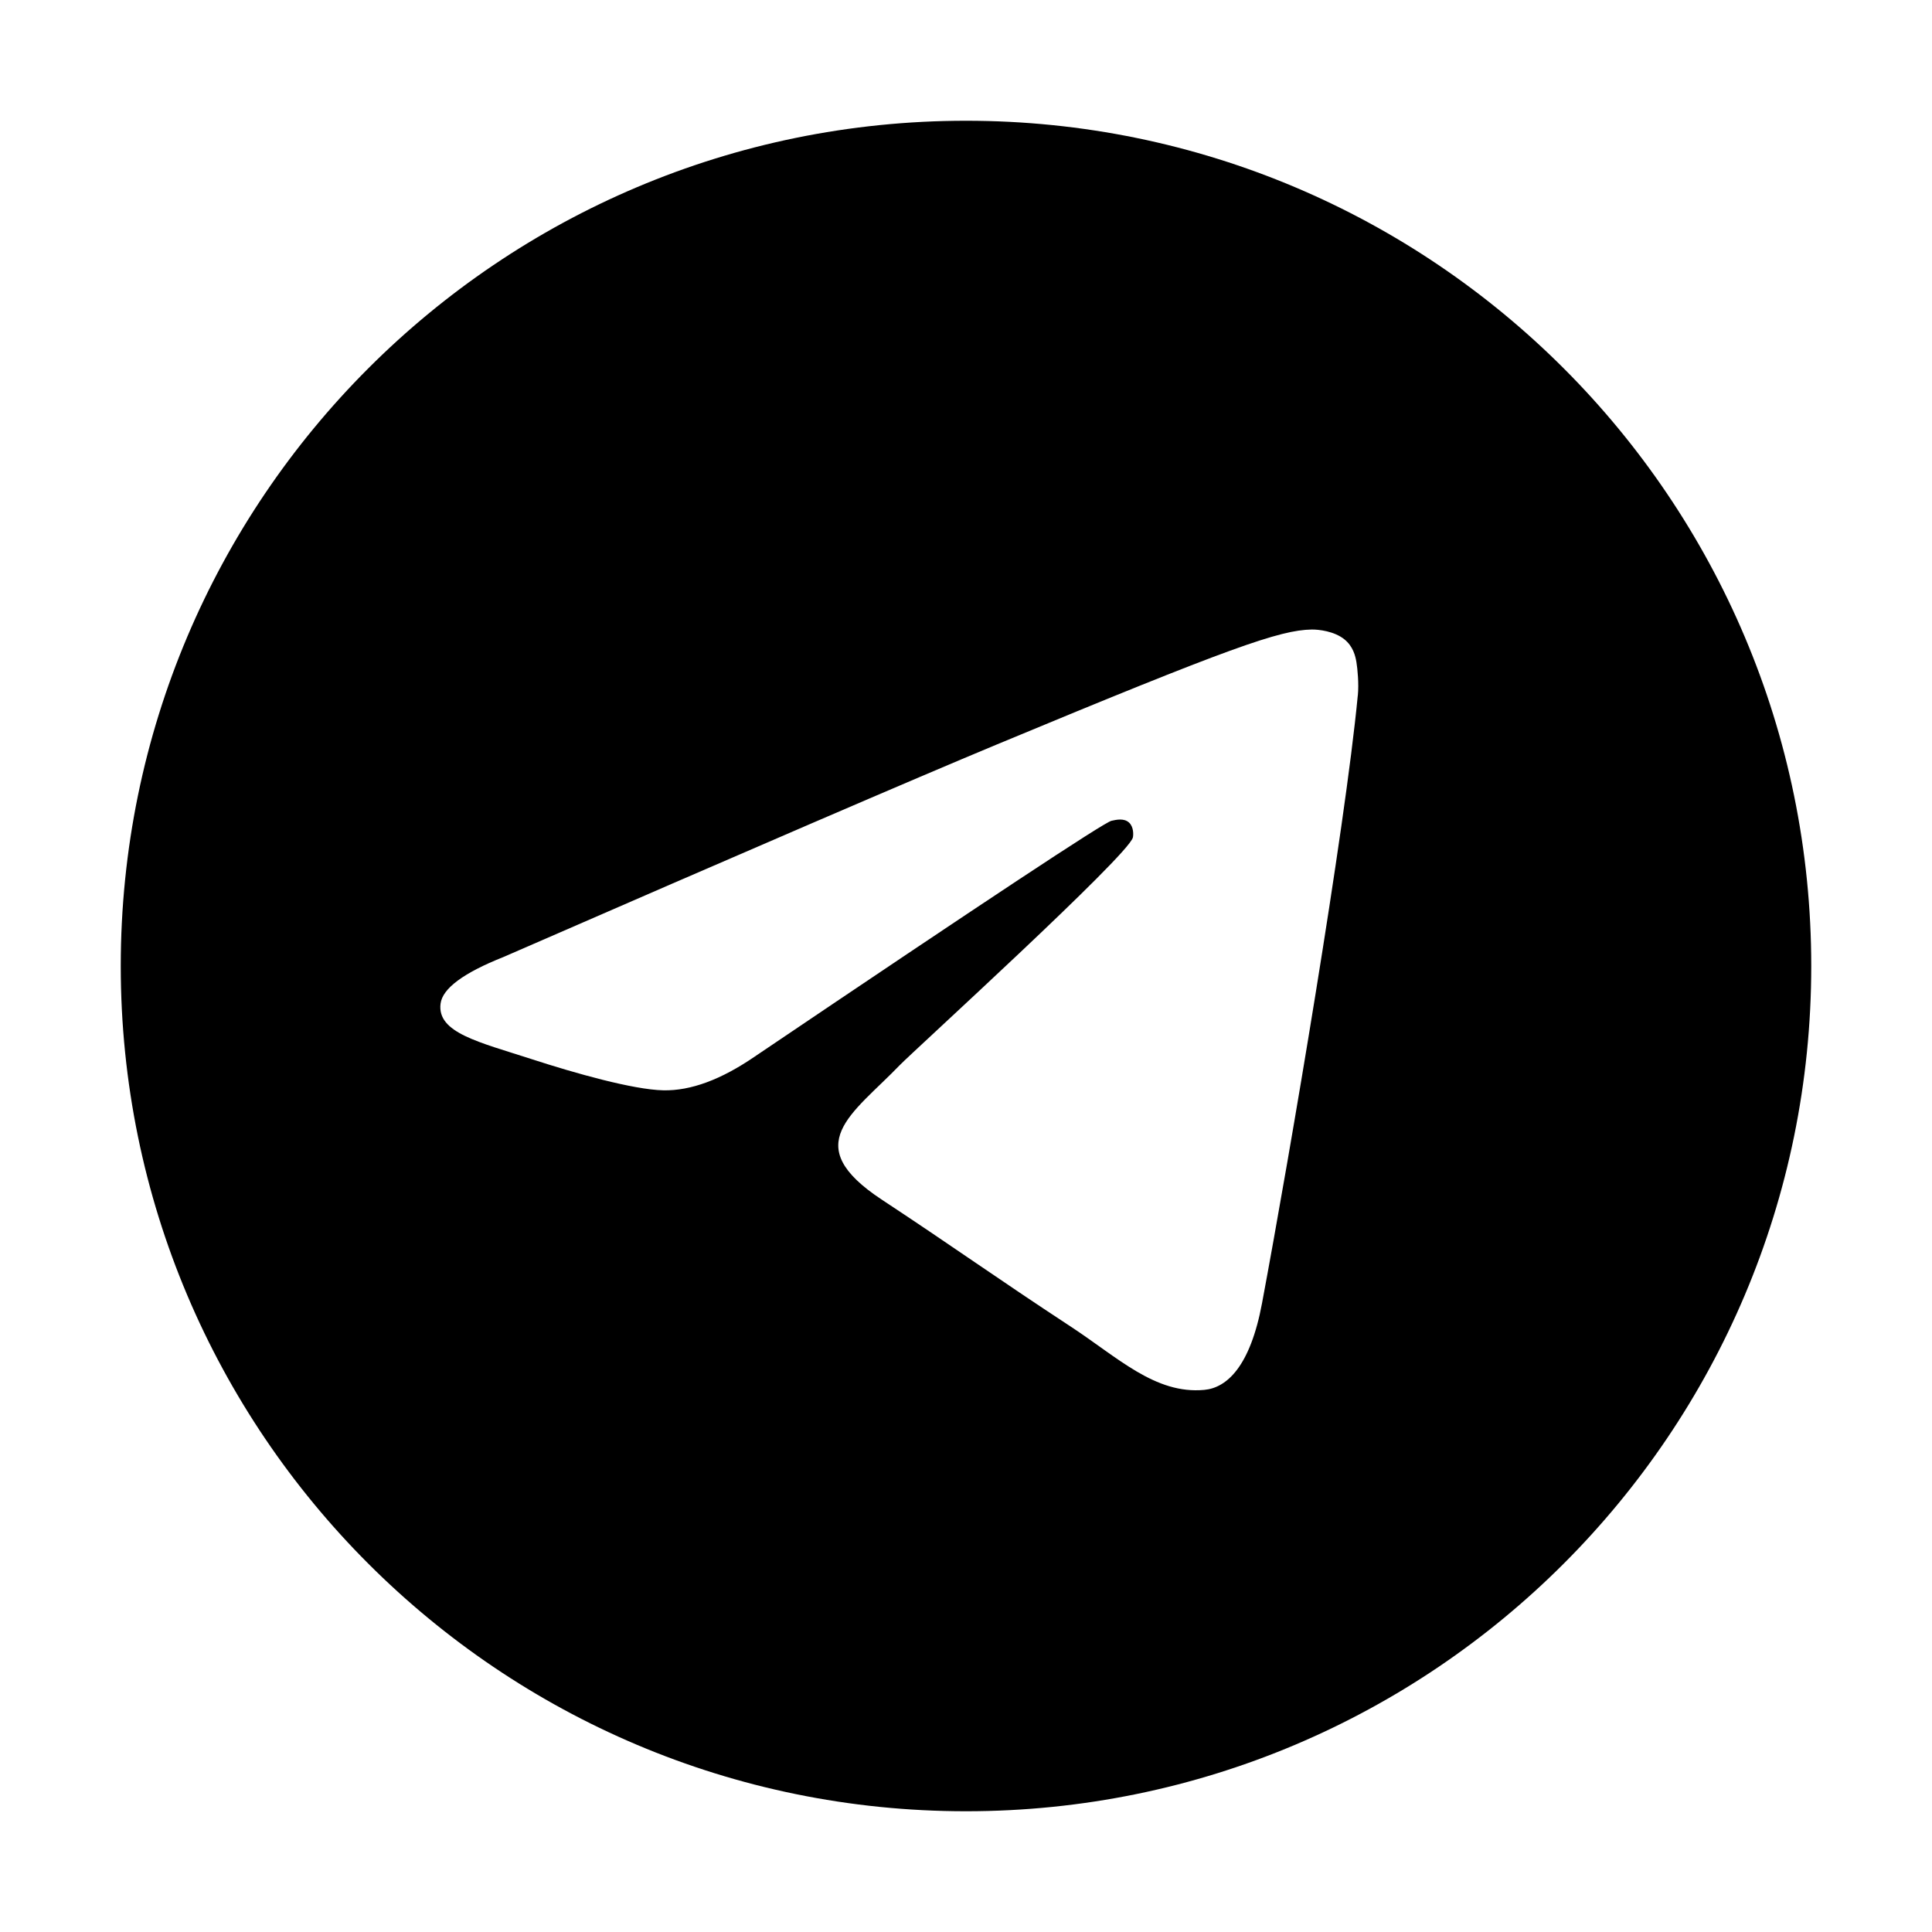
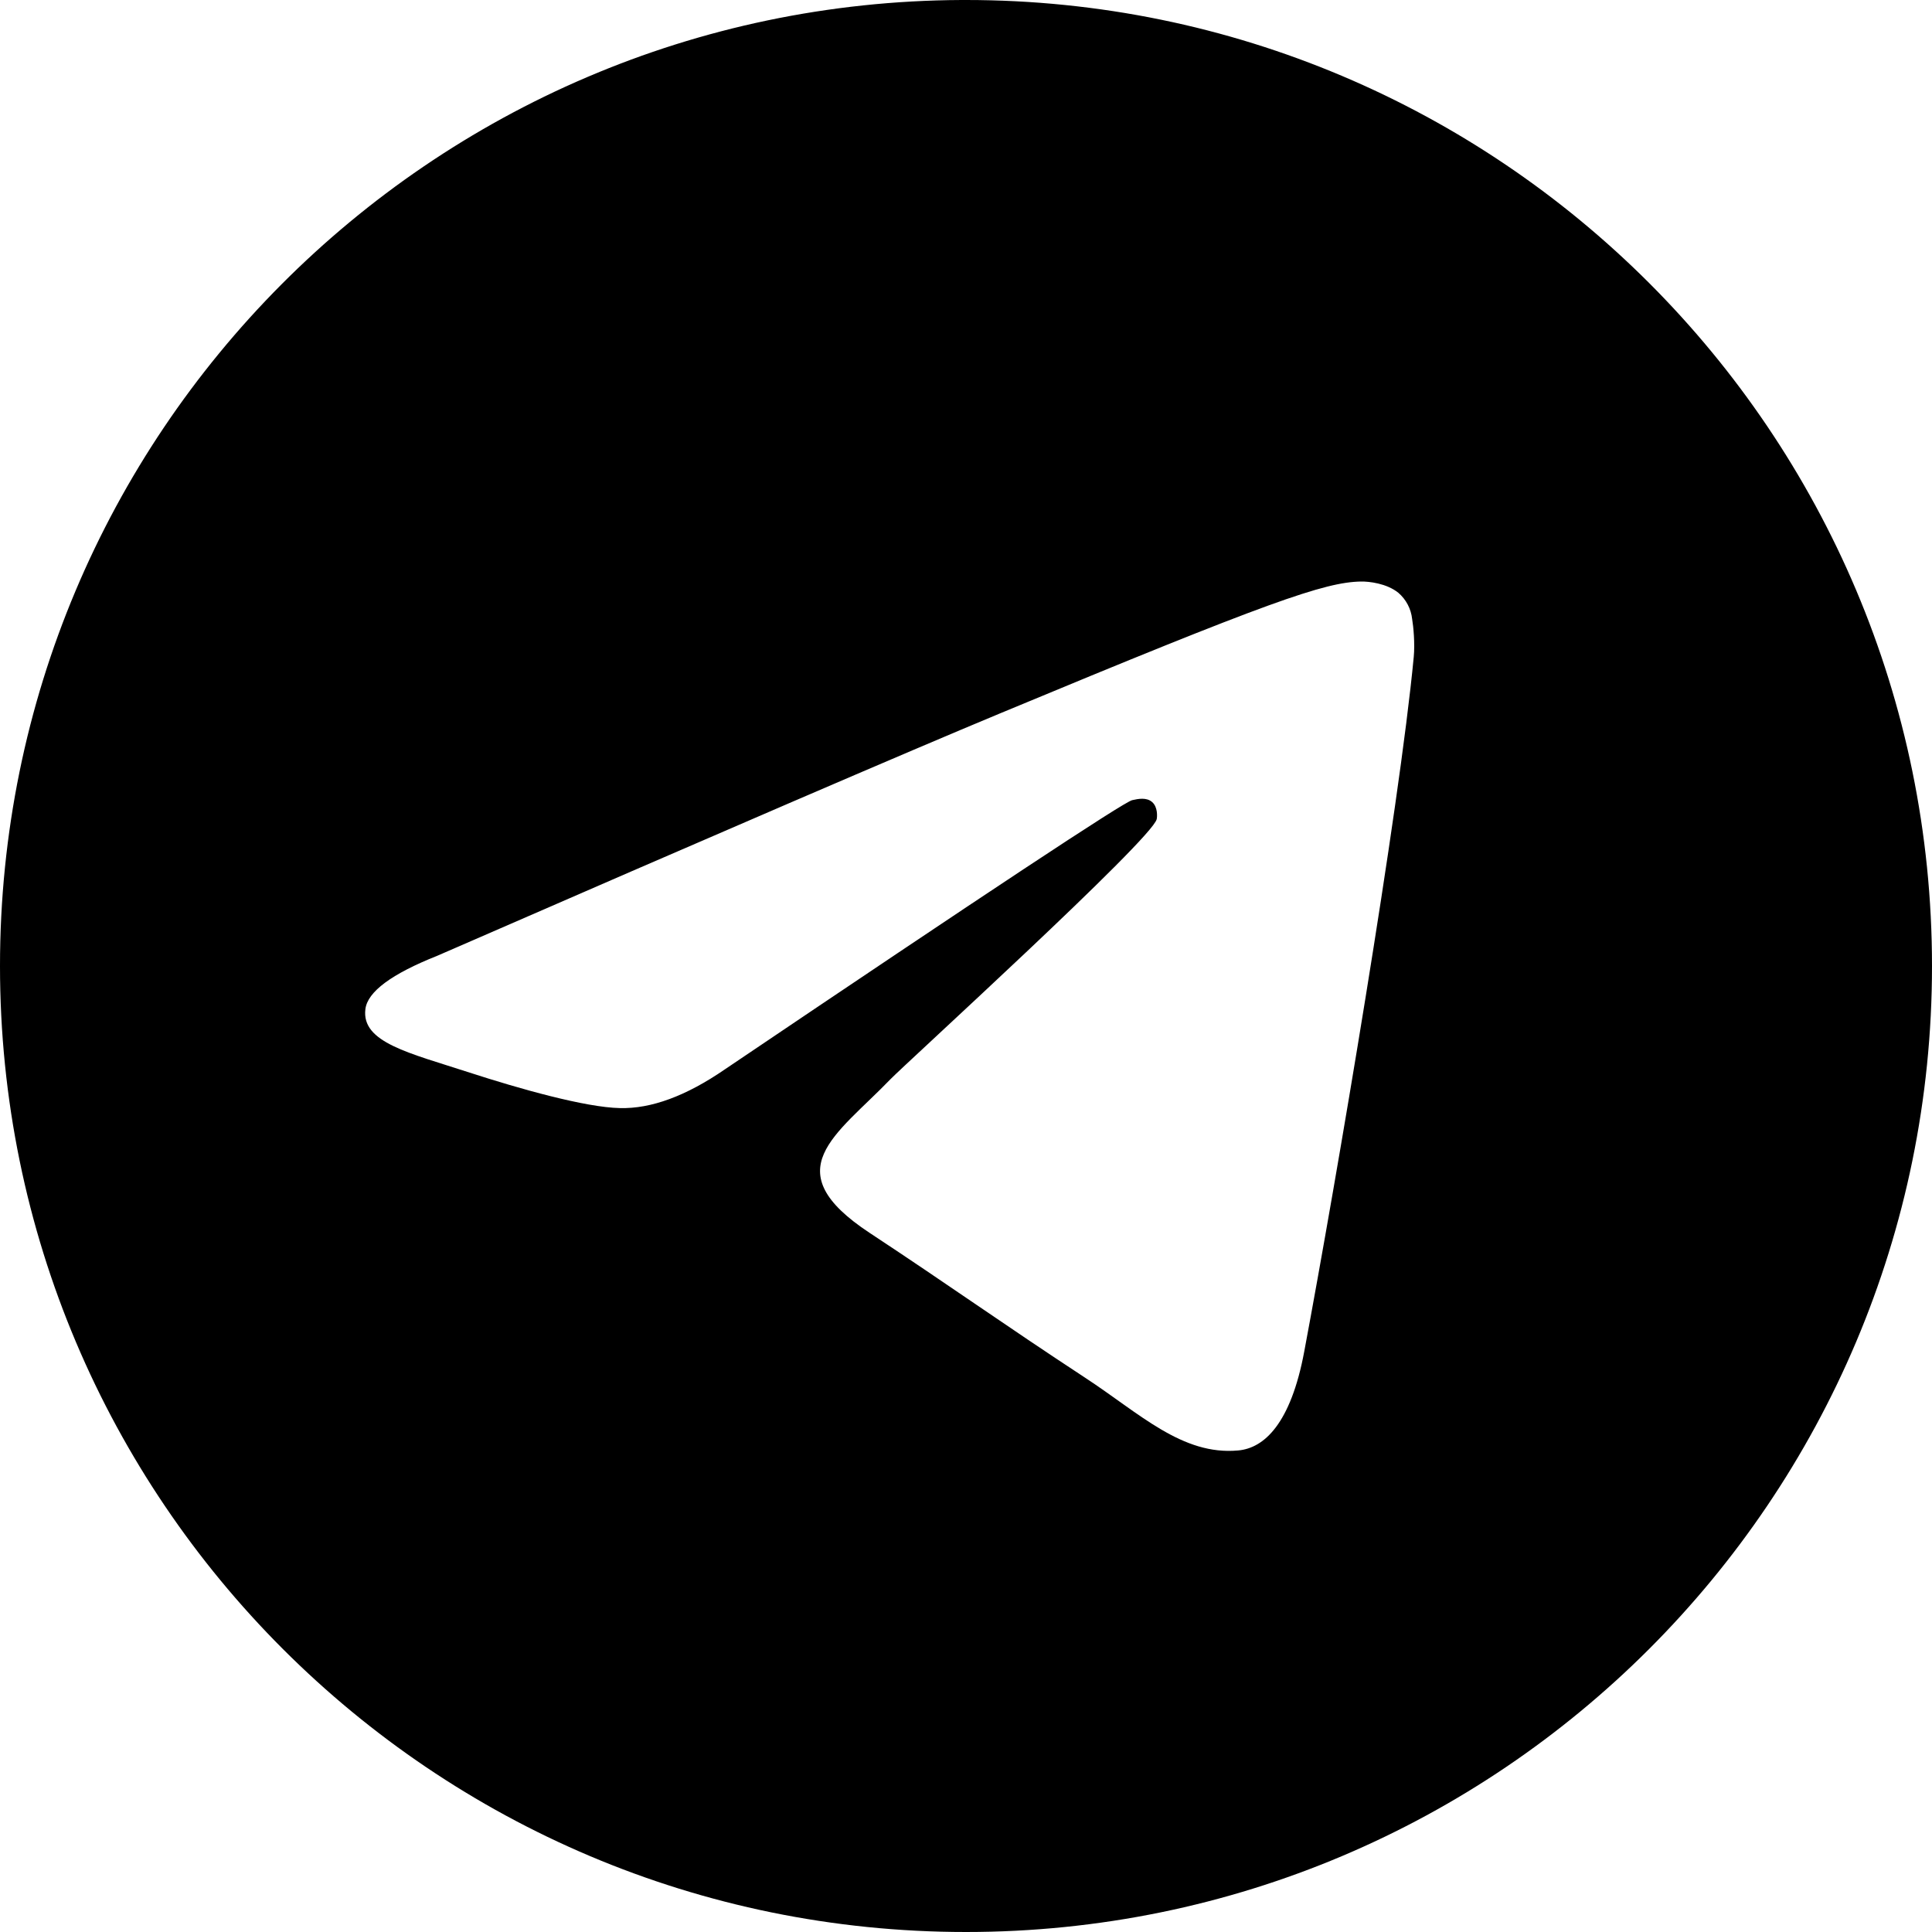
- <svg xmlns="http://www.w3.org/2000/svg" viewBox="0 0 32 32" fill="currentColor">
-   <path d="M16 2C8.268 2 2 8.268 2 16s6.268 14 14 14 14-6.268 14-14S23.732 2 16 2m6.489 9.521c-.211 2.214-1.122 7.586-1.586 10.065-.196 1.049-.583 1.401-.957 1.435-.813.075-1.43-.537-2.218-1.053-1.232-.808-1.928-1.311-3.124-2.099-1.382-.911-.486-1.412.302-2.23.206-.214 3.788-3.472 3.858-3.768.009-.037.017-.175-.065-.248s-.203-.048-.29-.028q-.186.042-5.905 3.903-.838.576-1.518.561c-.5-.011-1.461-.283-2.176-.515-.877-.285-1.574-.436-1.513-.92q.048-.378 1.042-.773 6.122-2.667 8.164-3.517c3.888-1.617 4.696-1.898 5.222-1.907.116-.002.375.027.543.163.142.115.181.27.199.379s.042.357.023.551Z" />
+ <svg xmlns="http://www.w3.org/2000/svg" viewBox="0 0 24 24" fill="currentColor">
+   <path d="M11.944 0A12 12 0 0 0 0 12a12 12 0 0 0 12 12 12 12 0 0 0 12-12A12 12 0 0 0 12 0zm4.962 7.224c.1-.002.321.023.465.14a.5.5 0 0 1 .171.325c.016.093.036.306.02.472-.18 1.898-.962 6.502-1.36 8.627-.168.9-.499 1.201-.82 1.23-.696.065-1.225-.46-1.9-.902-1.056-.693-1.653-1.124-2.678-1.8-1.185-.78-.417-1.21.258-1.91.177-.184 3.247-2.977 3.307-3.23.007-.032.014-.15-.056-.212s-.174-.041-.249-.024q-.159.037-5.061 3.345-.72.495-1.302.48c-.428-.008-1.252-.241-1.865-.44-.752-.245-1.349-.374-1.297-.789q.04-.324.893-.663 5.247-2.286 6.998-3.014c3.332-1.386 4.025-1.627 4.476-1.635" />
</svg>
